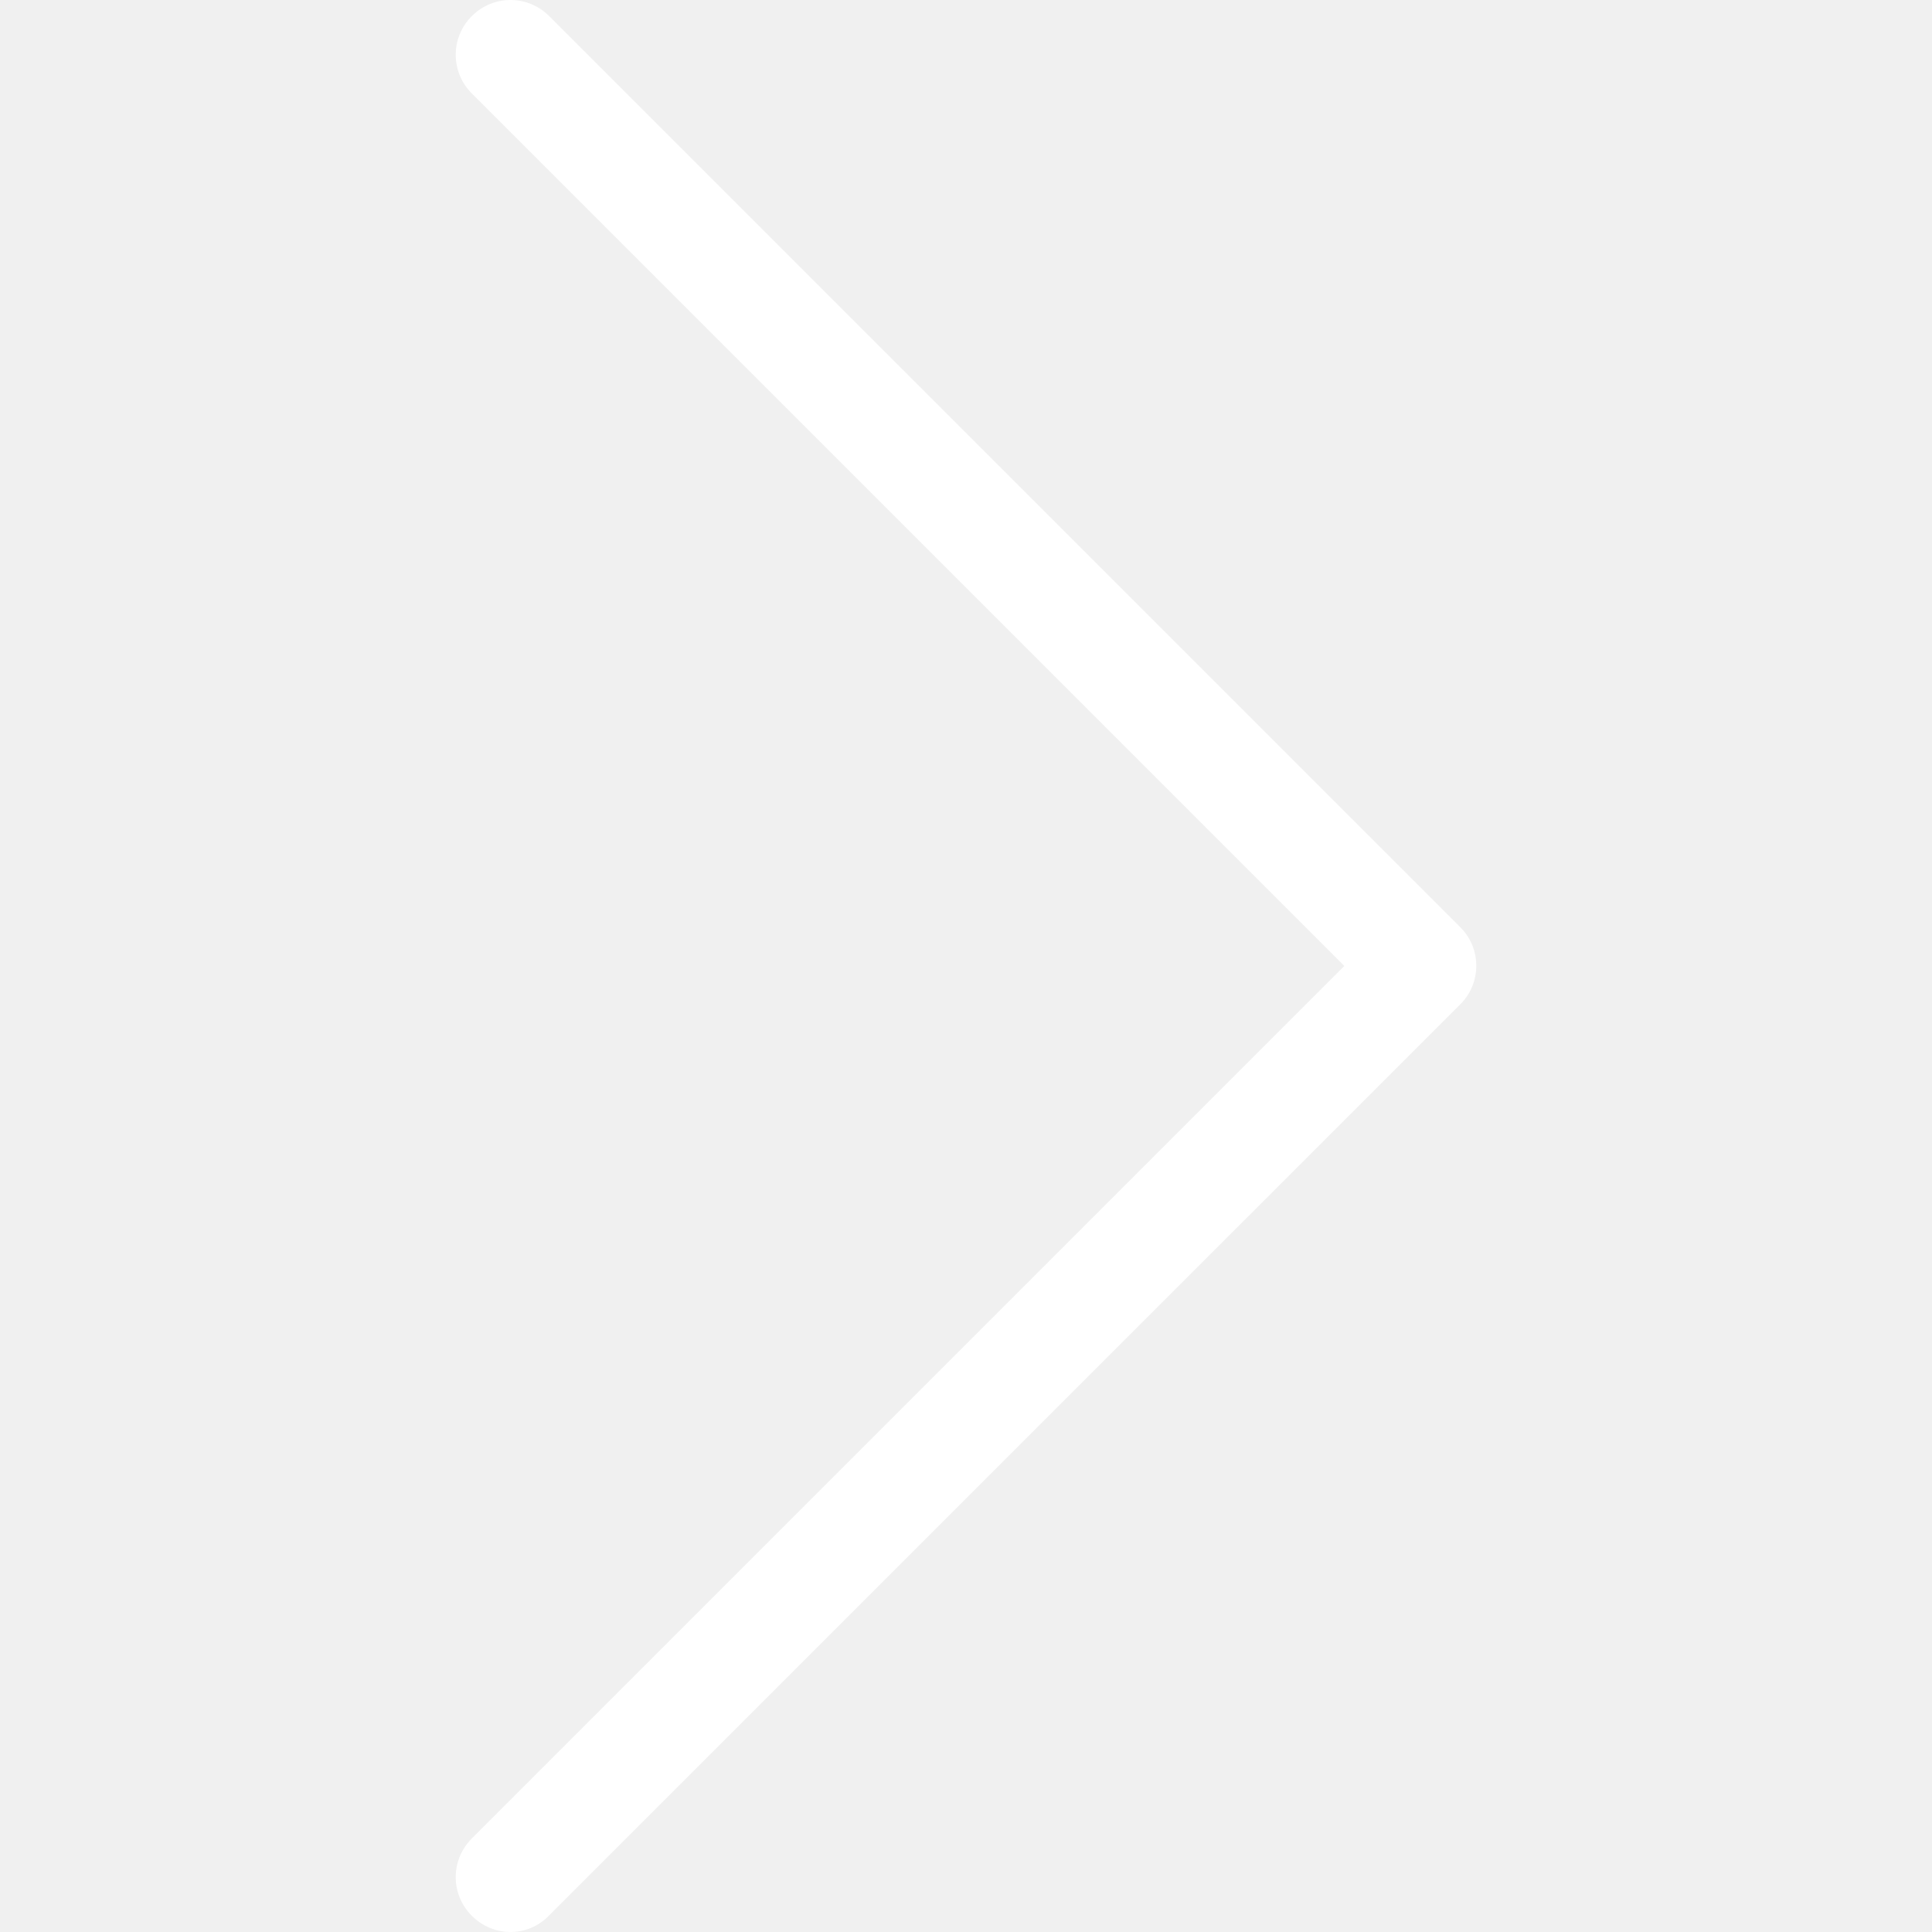
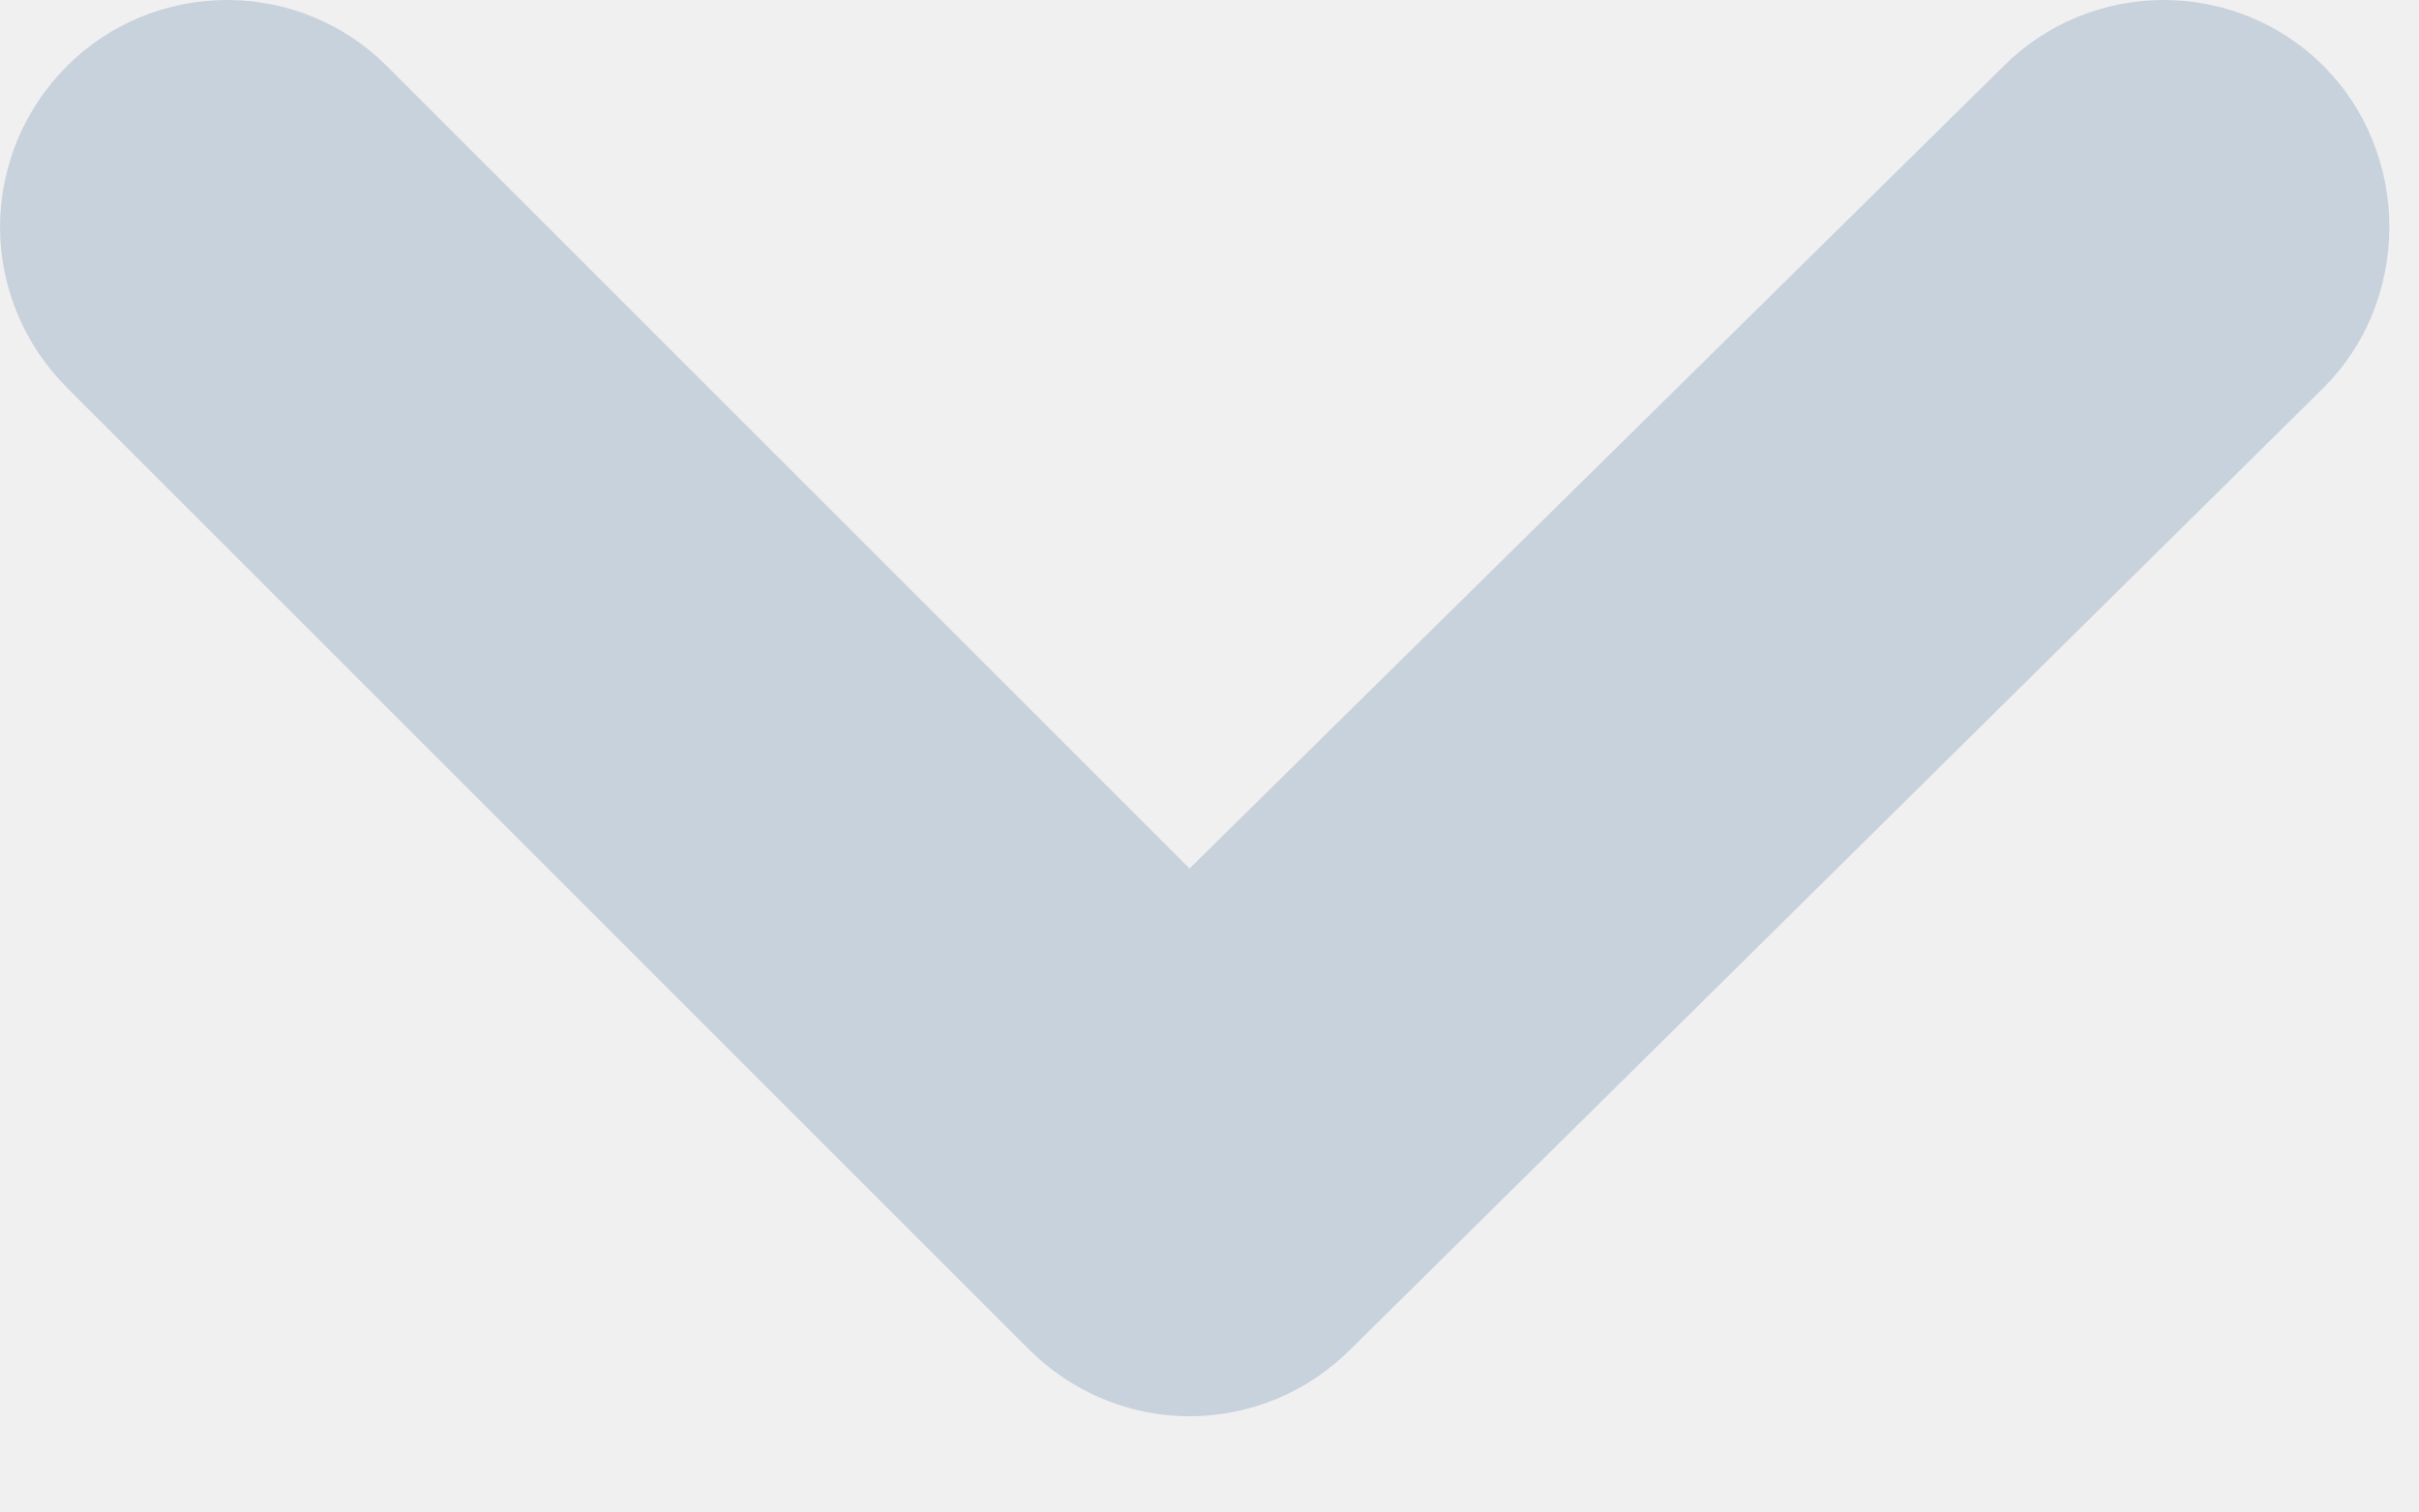
- <svg xmlns="http://www.w3.org/2000/svg" width="70" height="70" viewBox="0 0 70 70" fill="none">
-   <g clip-path="url(#clip0_35_67)">
-     <path d="M52.918 33.605L19.897 0.583C19.119 -0.194 17.872 -0.194 17.095 0.583C16.317 1.361 16.317 2.608 17.095 3.385L48.708 34.998L17.095 66.611C16.317 67.389 16.317 68.636 17.095 69.413C17.476 69.795 17.99 70 18.488 70C18.987 70 19.501 69.809 19.882 69.413L52.904 36.392C53.681 35.629 53.681 34.367 52.918 33.605Z" fill="white" />
-   </g>
-   <defs>
-     <clipPath id="clip0_35_67">
-       <rect width="70" height="70" fill="white" />
-     </clipPath>
-   </defs>
+ <svg xmlns="http://www.w3.org/2000/svg" width="8" height="5" viewBox="0 0 8 5" fill="none">
+   <path d="M3.934 2.873L1.279 0.218C1.139 0.078 0.949 -6.71719e-06 0.751 -6.70853e-06C0.552 -6.69987e-06 0.362 0.078 0.222 0.218C0.152 0.288 0.096 0.371 0.058 0.462C0.02 0.554 -1.76304e-07 0.652 -1.71976e-07 0.751C-1.67648e-07 0.85 0.02 0.948 0.058 1.039C0.096 1.13 0.152 1.213 0.222 1.283L3.402 4.463C3.472 4.533 3.555 4.589 3.646 4.627C3.737 4.665 3.835 4.685 3.934 4.685C4.033 4.685 4.131 4.665 4.223 4.627C4.314 4.589 4.397 4.533 4.467 4.463L7.684 1.283C7.754 1.213 7.809 1.13 7.846 1.039C7.883 0.947 7.902 0.849 7.902 0.751C7.902 0.652 7.883 0.554 7.846 0.463C7.809 0.371 7.754 0.288 7.684 0.218C7.544 0.078 7.354 -6.99716e-06 7.156 -6.9885e-06C6.957 -6.97984e-06 6.767 0.078 6.627 0.218L3.934 2.873Z" fill="#C8D2DC" />
</svg>
